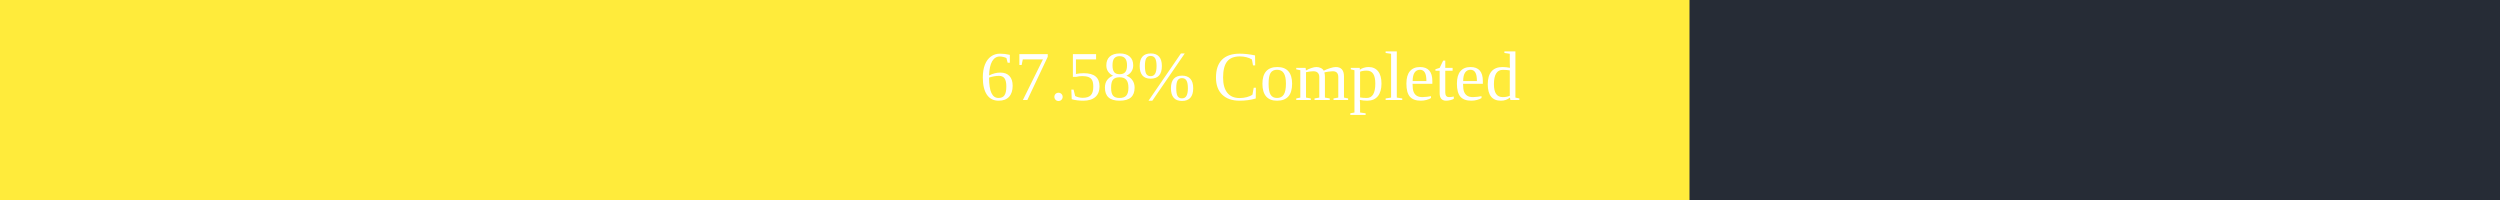
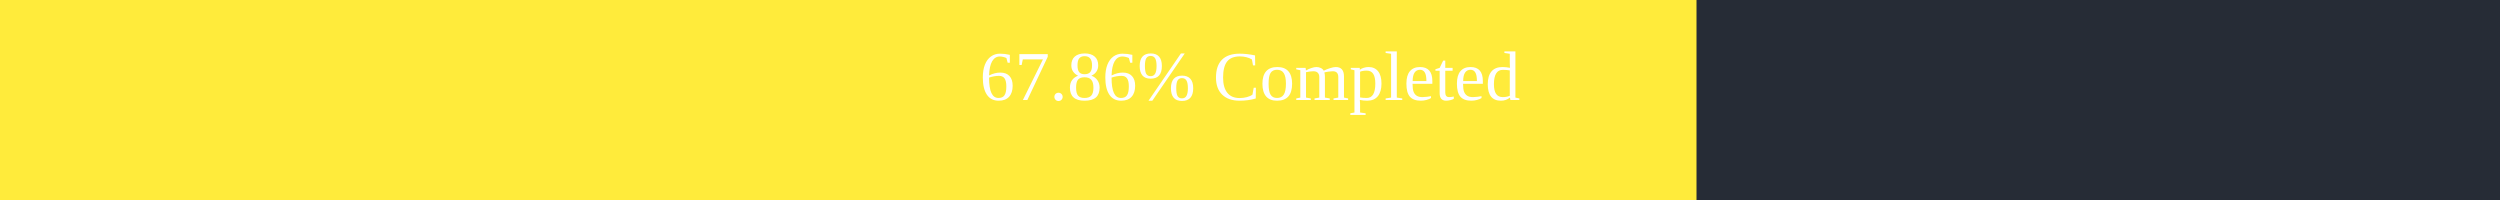
<svg xmlns="http://www.w3.org/2000/svg" width="500" height="40">
  <rect x="0" y="0" width="500" height="40" fill="#262C36" />
-   <rect x="0" y="0" width="337.9" height="40" fill="#ffeb3b" />
+   <rect x="0" y="0" width="339.3" height="40" fill="#ffeb3b" />
  <text x="250" y="20" text-anchor="middle" alignment-baseline="middle" font-size="14" fill="white">
-         67.58% Completed
+         67.86% Completed
      </text>
</svg>
